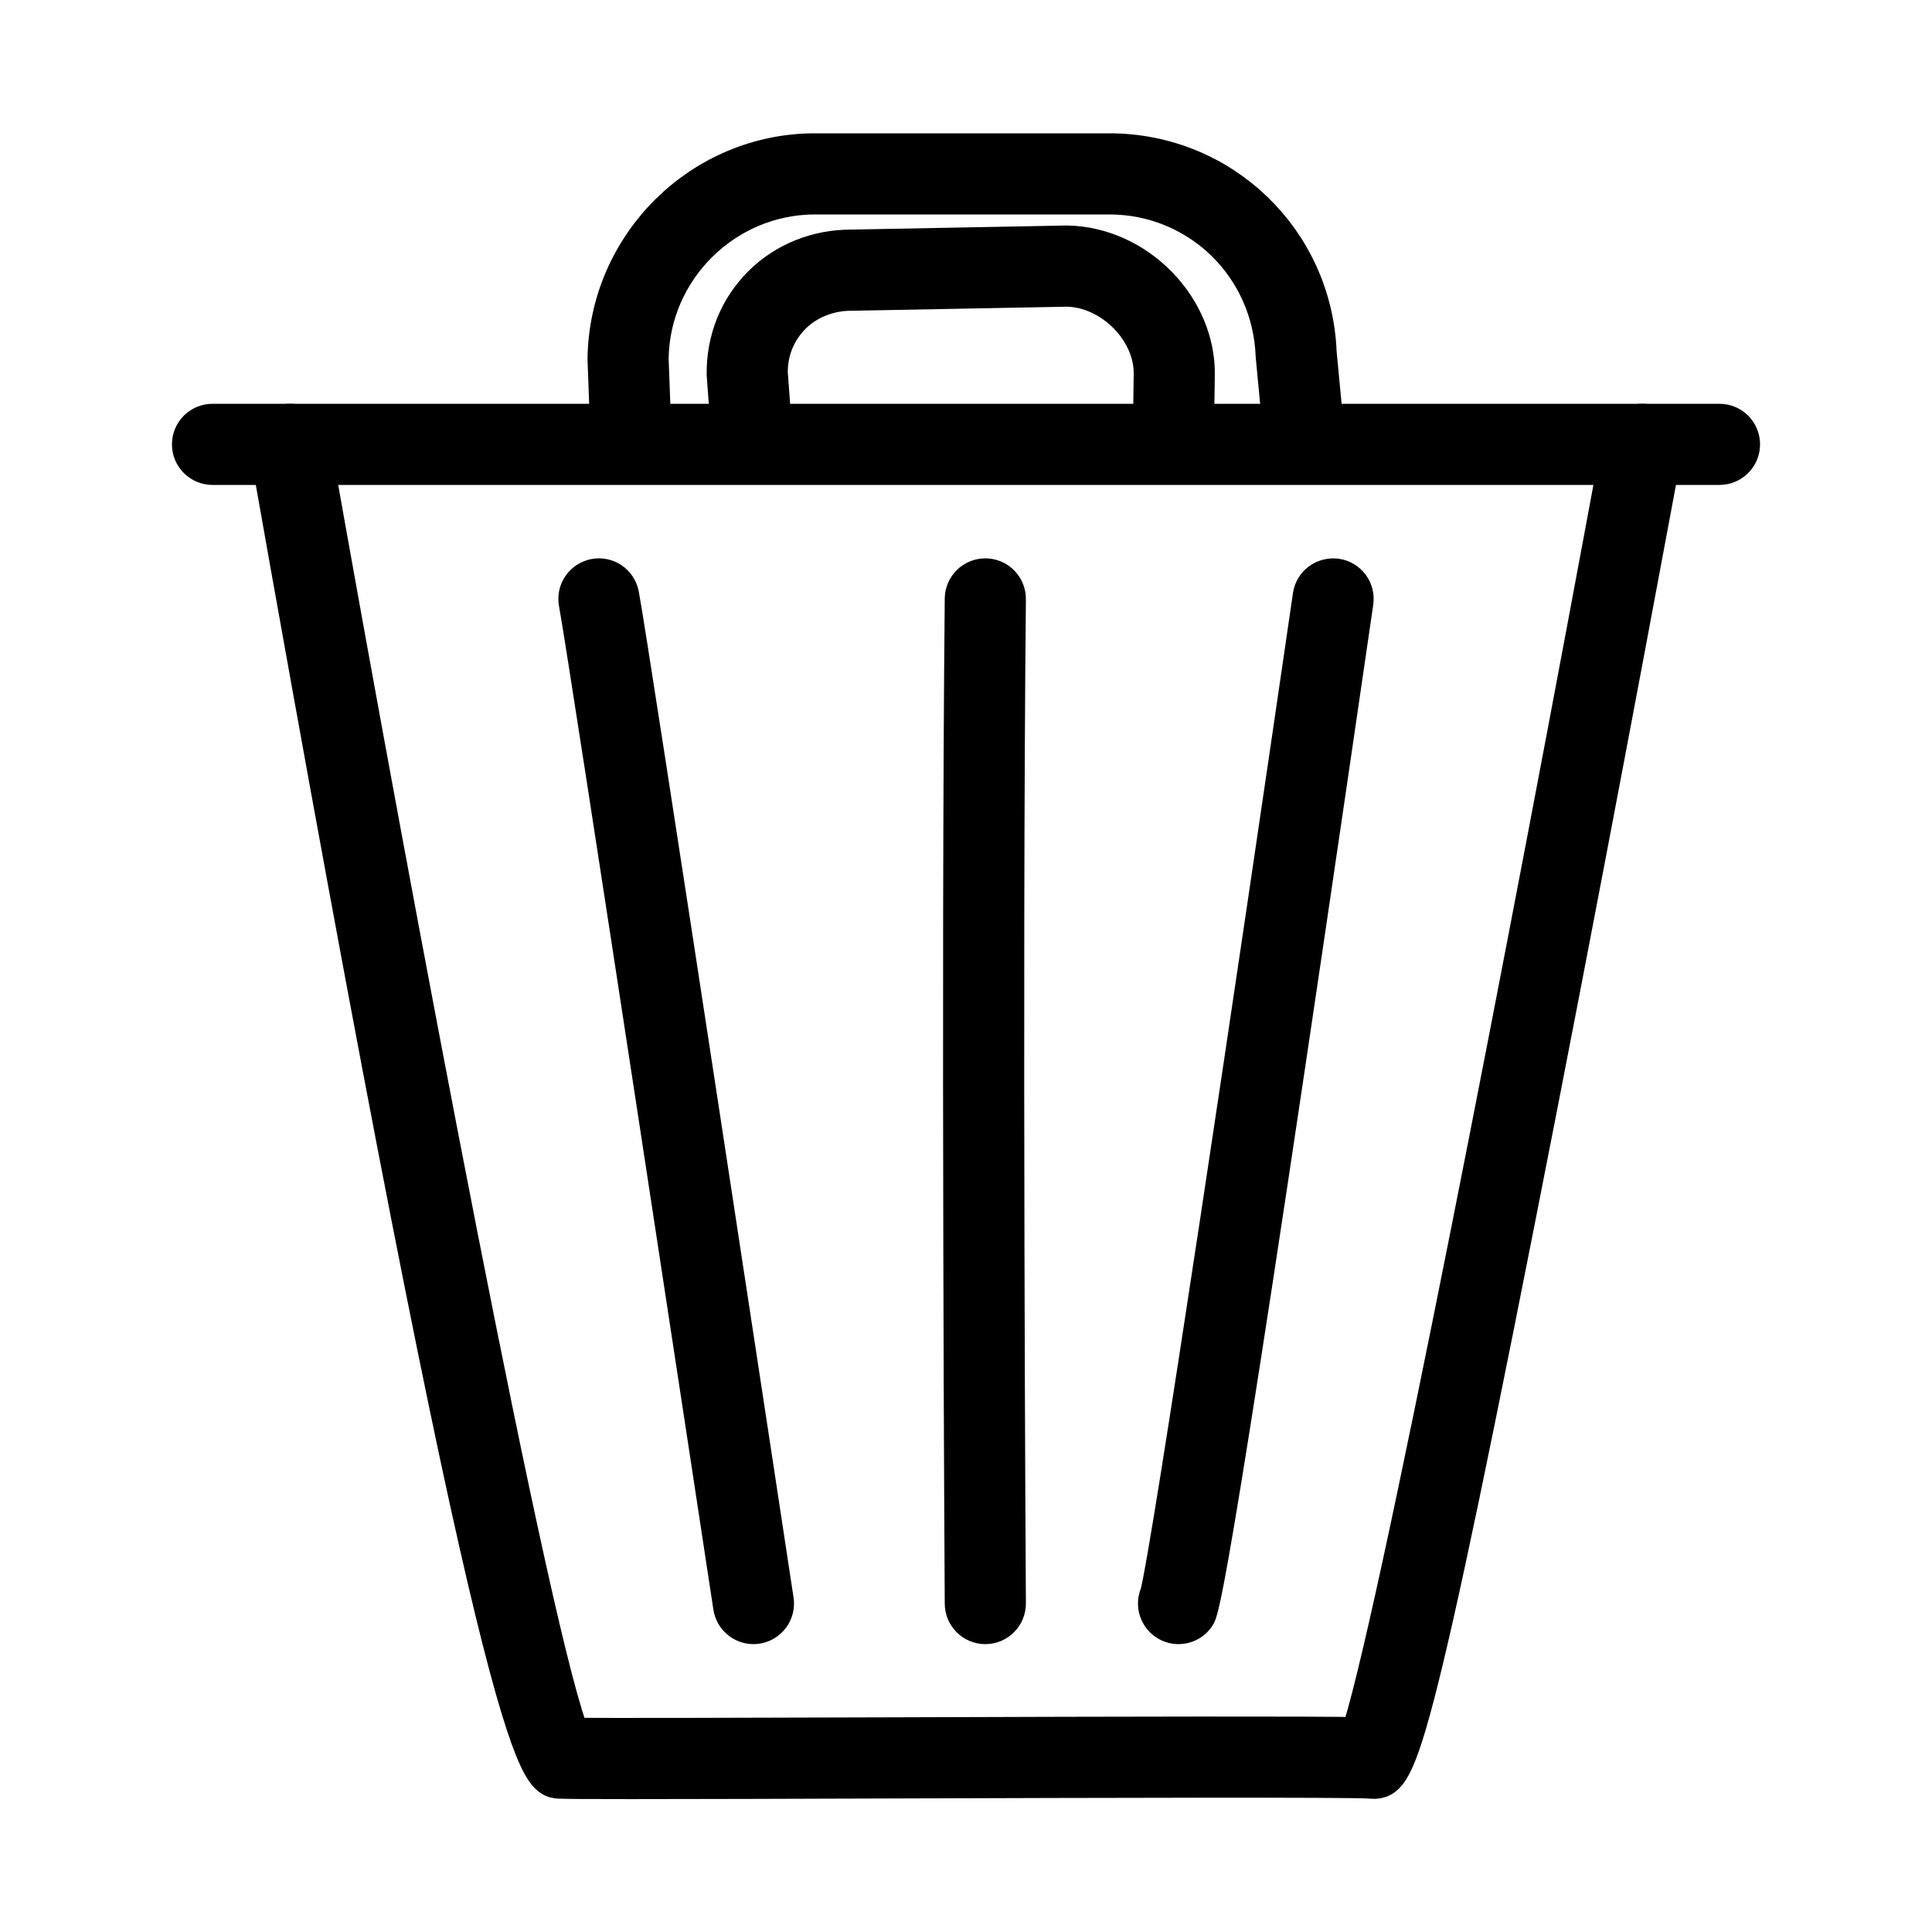
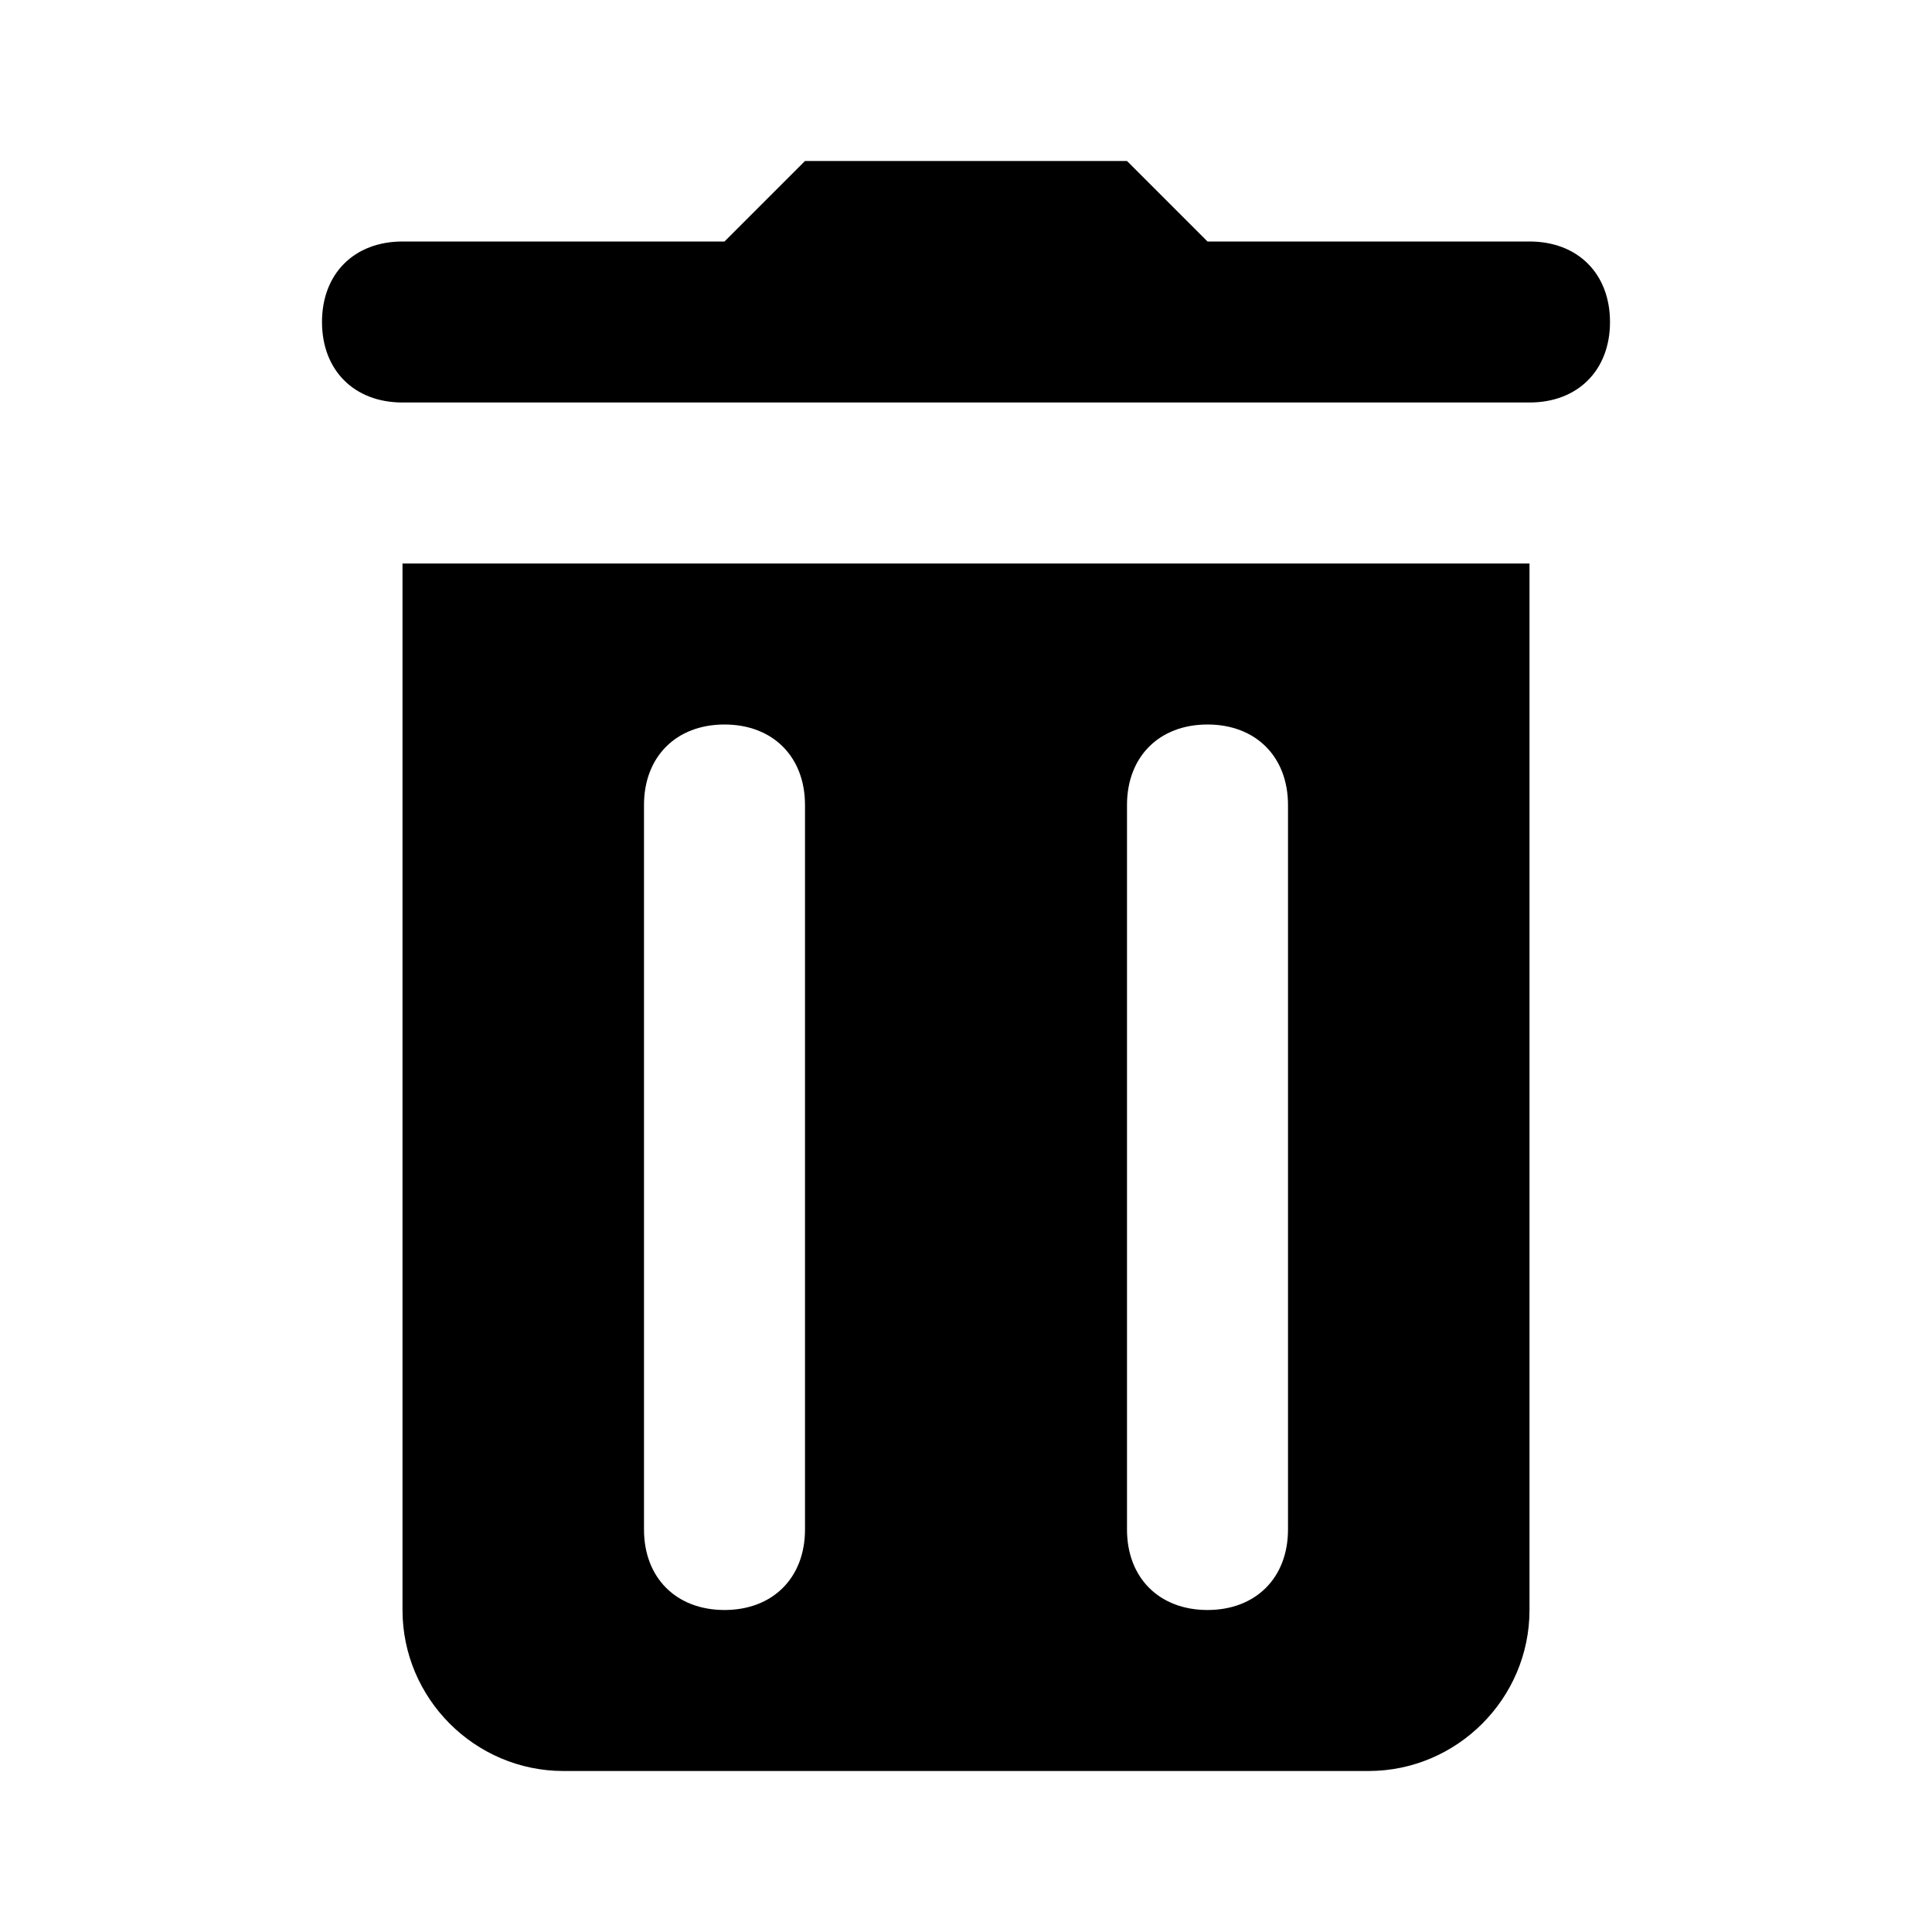
- <svg xmlns="http://www.w3.org/2000/svg" viewBox="0 0 50 50">
-   <path stroke="#000" stroke-width="1.1" stroke-linejoin="round" d="M16.34,46.011c-1.016,0-1.689-0.003-1.863-0.012c-0.489-0.022-1.4-0.063-7.469-34.412 c-0.048-0.271,0.133-0.531,0.405-0.579c0.271-0.054,0.531,0.134,0.579,0.405c2.133,12.07,5.783,31.463,6.755,33.593 c0.984,0.009,4.606,0.001,8.422-0.012c6.169-0.021,10.762-0.03,12.051-0.004c0.865-2.353,4.484-21.101,6.788-33.581 c0.05-0.272,0.311-0.454,0.583-0.4c0.271,0.05,0.451,0.311,0.401,0.582c-0.016,0.085-1.591,8.613-3.233,17.025 c-3.406,17.447-3.654,17.438-4.297,17.382c-0.538-0.04-7.054-0.021-12.289-0.004C20.453,46.003,17.961,46.011,16.34,46.011z" />
-   <path stroke="#000" stroke-width="1.1" stroke-linejoin="round" d="M44.5,12h-39C5.224,12,5,11.776,5,11.5S5.224,11,5.5,11h39c0.276,0,0.5,0.224,0.5,0.5S44.776,12,44.5,12z" />
-   <path stroke="#000" stroke-width="1.1" stroke-linejoin="round" d="M16.333,11.915c-0.268,0-0.489-0.212-0.499-0.481l-0.079-2.146C15.796,6.36,18.191,4,21.093,4h7.616 c2.881,0,5.224,2.255,5.334,5.134l0.2,2.103c0.026,0.274-0.175,0.519-0.45,0.545c-0.282,0.014-0.519-0.177-0.545-0.451 L33.046,9.2C32.954,6.833,31.05,5,28.708,5h-7.616c-2.358,0-4.304,1.919-4.338,4.276l0.078,2.12 c0.01,0.276-0.205,0.508-0.481,0.519C16.346,11.915,16.339,11.915,16.333,11.915z" />
-   <path stroke="#000" stroke-width="1.1" stroke-linejoin="round" d="M30.369,11.694c-0.002,0-0.004,0-0.007,0c-0.276-0.004-0.497-0.23-0.493-0.507l0.021-1.496 c0.011-0.549-0.229-1.115-0.658-1.56c-0.449-0.464-1.04-0.735-1.622-0.744l-5.592,0.106c-0.557-0.002-1.143,0.213-1.555,0.623 c-0.411,0.41-0.633,0.956-0.625,1.536l0.11,1.489c0.021,0.275-0.187,0.516-0.462,0.536c-0.274,0.017-0.515-0.187-0.535-0.462 l-0.112-1.52c-0.012-0.884,0.314-1.686,0.917-2.288c0.604-0.602,1.423-0.914,2.259-0.915l5.592-0.106 c0.862,0.013,1.71,0.395,2.343,1.05c0.612,0.633,0.955,1.461,0.939,2.271l-0.021,1.493 C30.865,11.475,30.642,11.694,30.369,11.694z" />
-   <path stroke="#000" stroke-width="1.1" stroke-linejoin="round" d="M19.5,42c-0.243,0-0.456-0.178-0.494-0.425c-0.038-0.248-3.764-24.776-3.997-25.98c-0.053-0.271,0.125-0.533,0.396-0.586 c0.27-0.053,0.533,0.125,0.585,0.396c0.237,1.224,3.85,25.008,4.003,26.02c0.042,0.273-0.146,0.528-0.419,0.569 C19.55,41.998,19.524,42,19.5,42z" />
-   <path stroke="#000" stroke-width="1.1" stroke-linejoin="round" d="M30.5,42c-0.105,0-0.211-0.033-0.301-0.102c-0.19-0.145-0.249-0.398-0.153-0.606c0.284-0.975,2.518-15.963,3.96-25.864 c0.04-0.273,0.285-0.456,0.567-0.423c0.273,0.04,0.462,0.294,0.422,0.567c-3.753,25.776-3.993,26.094-4.096,26.229 C30.8,41.932,30.651,42,30.5,42z" />
-   <g>
-     <path stroke="#000" stroke-width="1.1" stroke-linejoin="round" d="M25.5,42c-0.275,0-0.498-0.222-0.5-0.497c-0.001-0.158-0.098-15.981,0-26.008C25.003,15.221,25.226,15,25.5,15 c0.001,0,0.003,0,0.005,0c0.276,0.003,0.498,0.229,0.495,0.505c-0.098,10.019-0.001,25.833,0,25.992 c0.001,0.276-0.221,0.501-0.497,0.503C25.502,42,25.501,42,25.5,42z" />
-   </g>
+ <svg xmlns="http://www.w3.org/2000/svg" viewBox="0 0 24 24">
+   <path d="M 10 2 L 9 3 L 5 3 C 4.4 3 4 3.4 4 4 C 4 4.6 4.4 5 5 5 L 7 5 L 17 5 L 19 5 C 19.6 5 20 4.6 20 4 C 20 3.4 19.6 3 19 3 L 15 3 L 14 2 L 10 2 z M 5 7 L 5 20 C 5 21.1 5.9 22 7 22 L 17 22 C 18.1 22 19 21.1 19 20 L 19 7 L 5 7 z M 9 9 C 9.6 9 10 9.4 10 10 L 10 19 C 10 19.6 9.6 20 9 20 C 8.4 20 8 19.6 8 19 L 8 10 C 8 9.4 8.4 9 9 9 z M 15 9 C 15.6 9 16 9.4 16 10 L 16 19 C 16 19.6 15.6 20 15 20 C 14.4 20 14 19.6 14 19 L 14 10 C 14 9.4 14.4 9 15 9 z" />
</svg>
